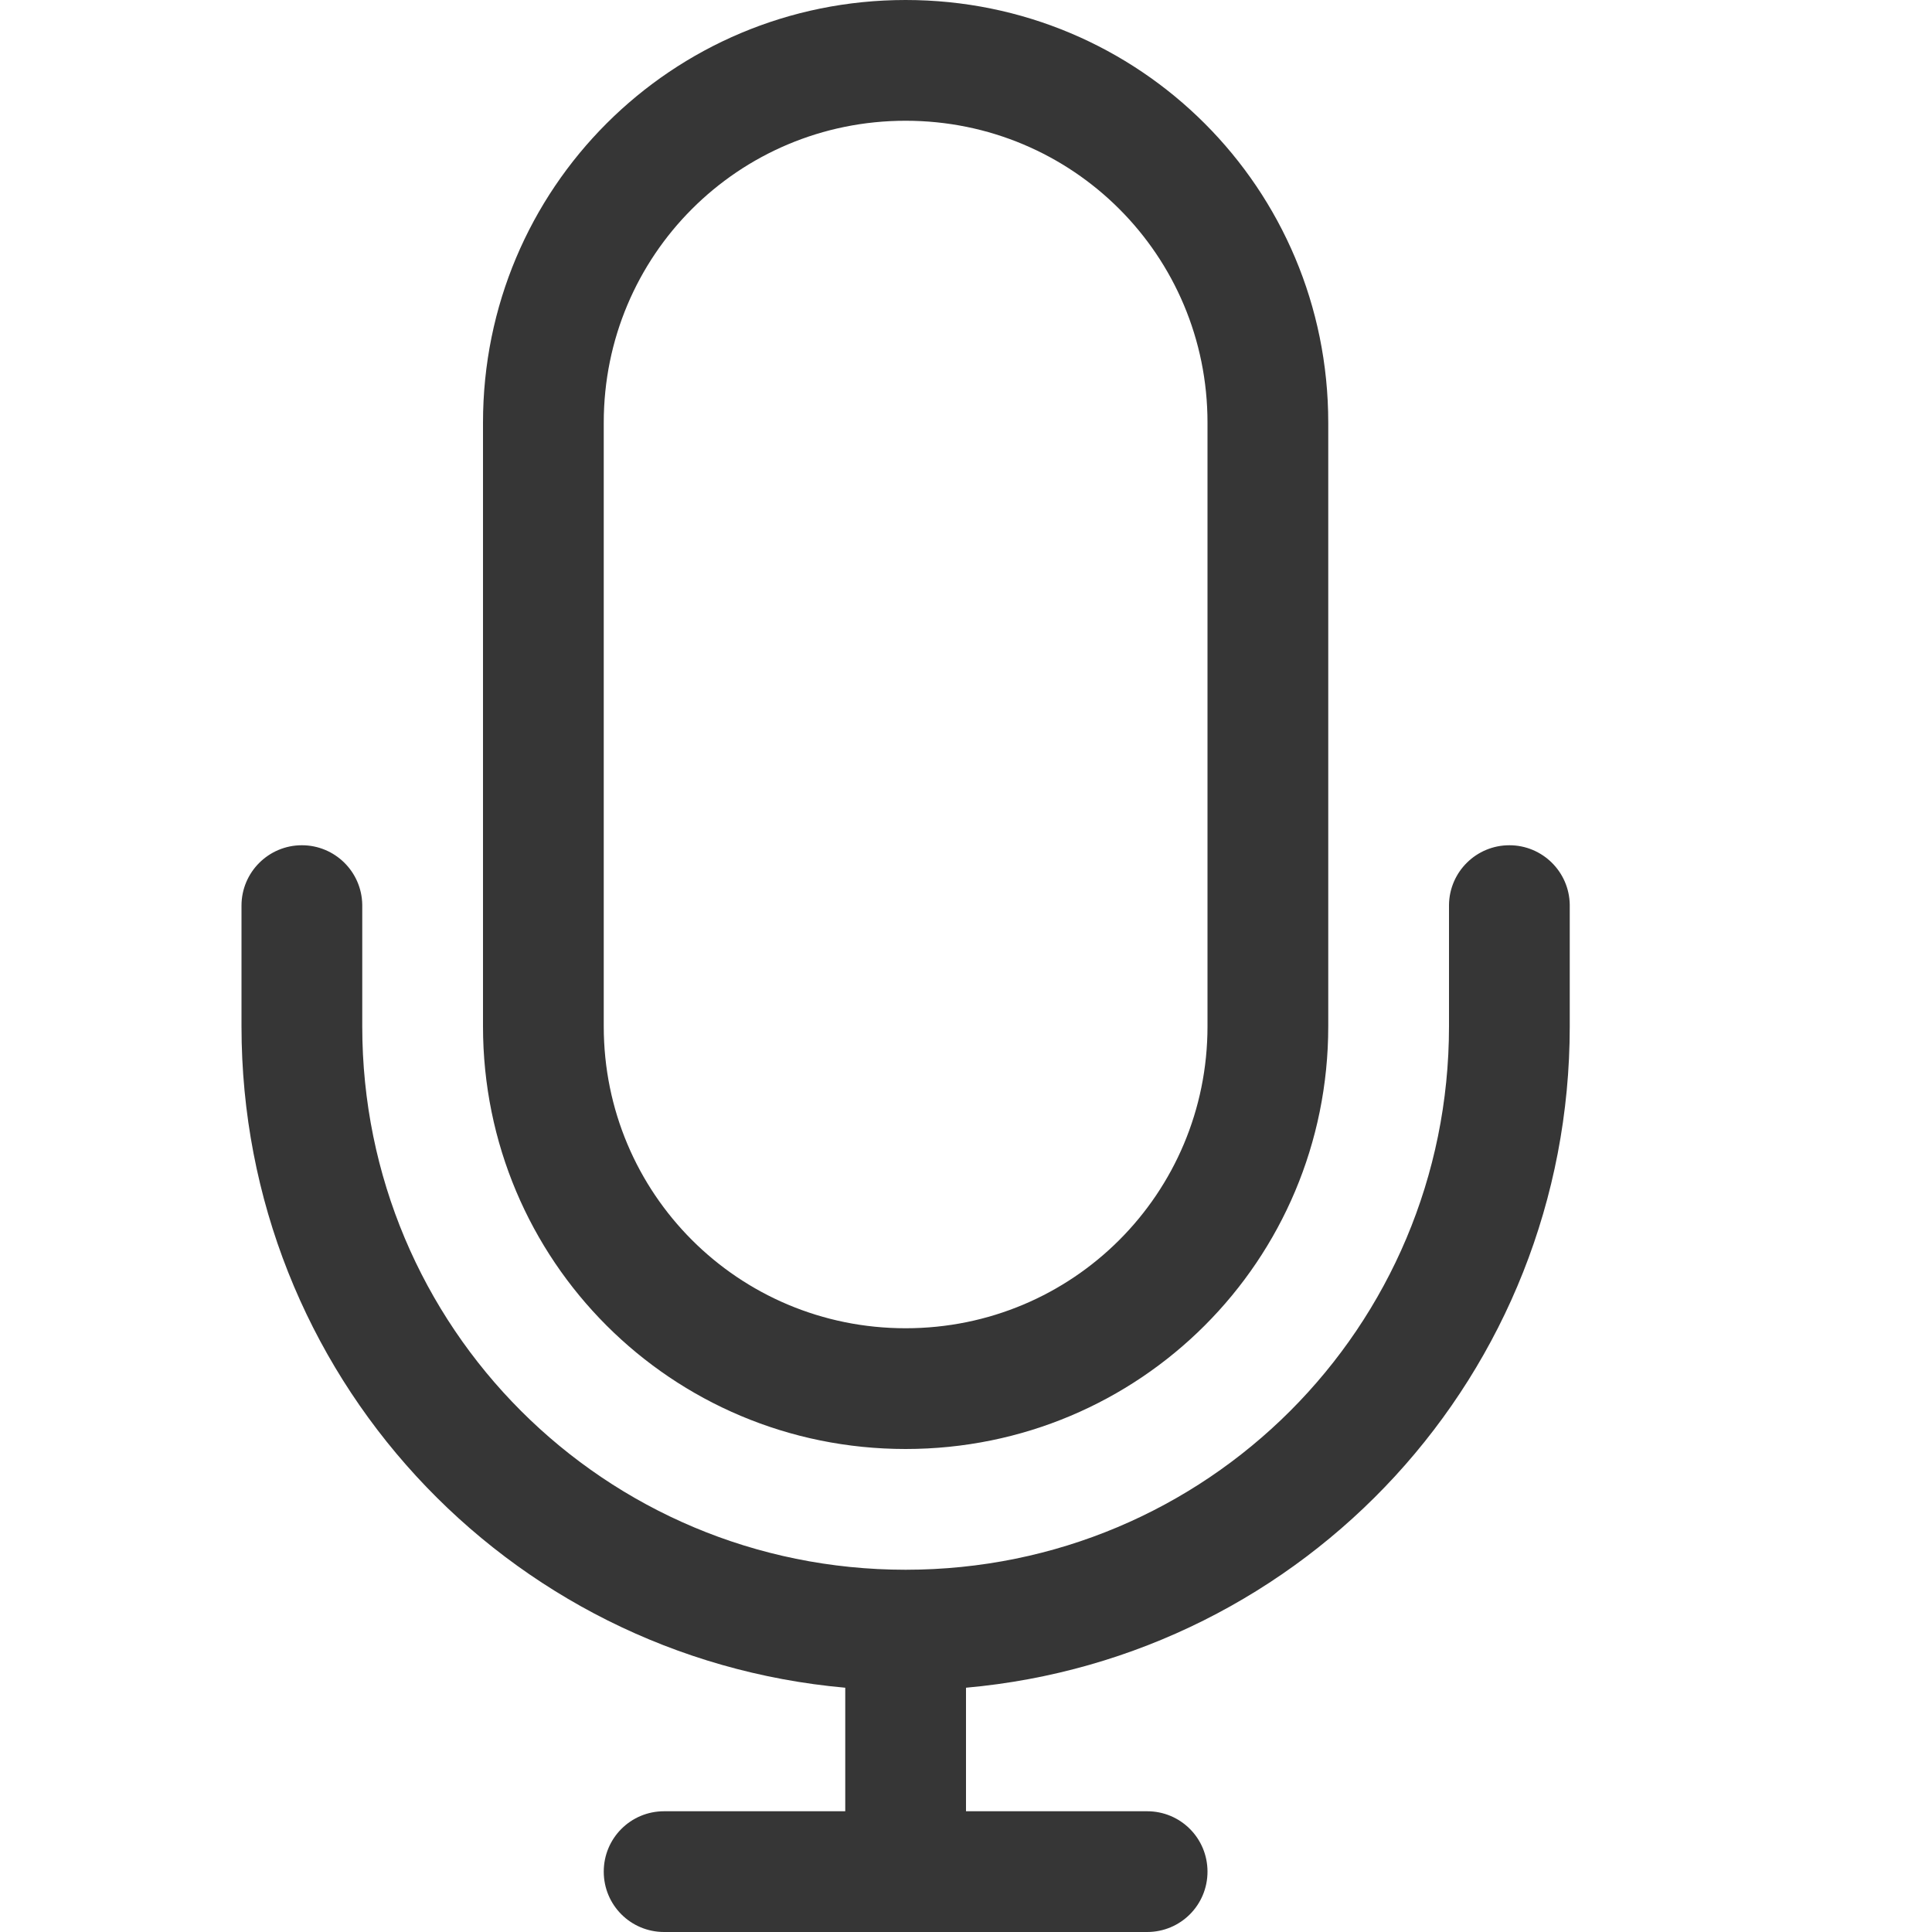
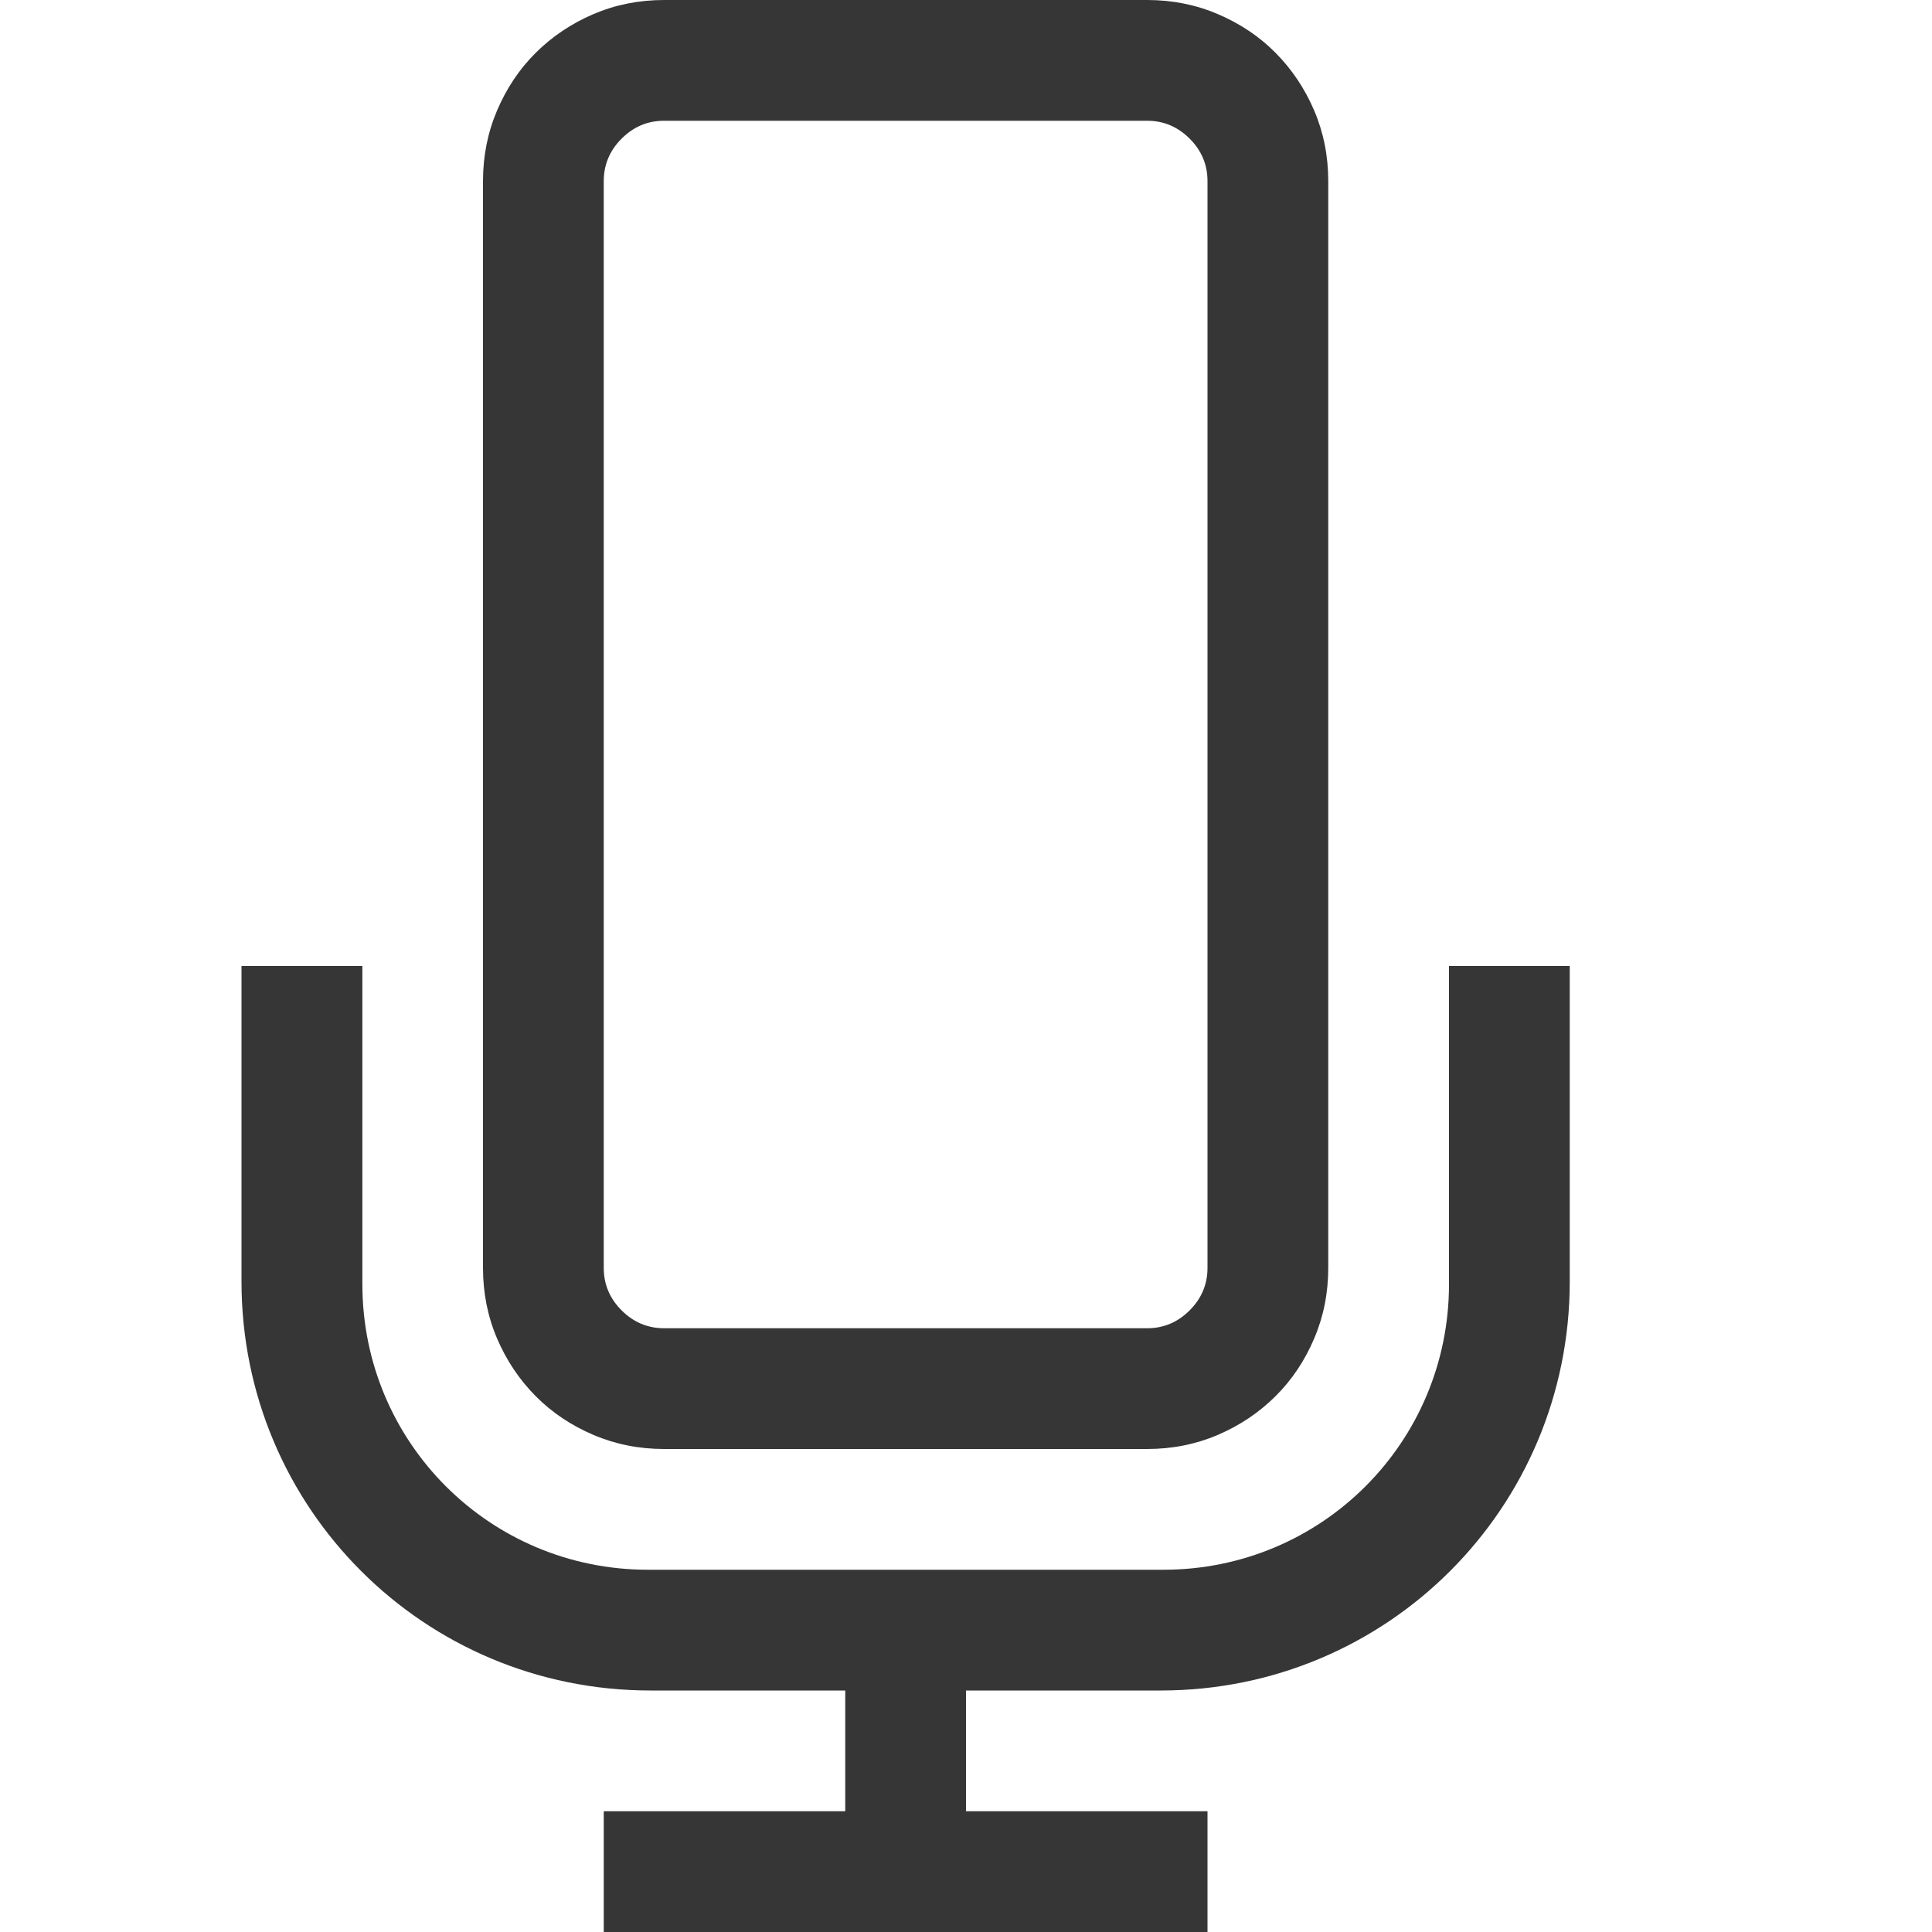
<svg xmlns="http://www.w3.org/2000/svg" width="16" height="16" version="1.1">
-   <path d="m7.5 0c-1.939 0-3.5 1.561-3.5 3.5v5c0 1.939 1.561 3.5 3.5 3.5s3.5-1.561 3.5-3.5v-5c0-1.939-1.561-3.5-3.5-3.5zm0 1c1.385 0 2.5 1.115 2.5 2.5v5c0 1.385-1.115 2.5-2.5 2.5s-2.5-1.115-2.5-2.5v-5c0-1.385 1.115-2.5 2.5-2.5zm-5 6a0.5 0.5 0 0 0-0.5 0.5v1c0 2.878 2.189 5.226 5 5.477v1.023h-1.5c-0.277 0-0.5 0.223-0.5 0.5s0.223 0.5 0.5 0.5h4c0.277 0 0.5-0.223 0.5-0.5s-0.223-0.5-0.5-0.5h-1.5v-1.023c2.811-0.251 5-2.598 5-5.477v-1-0.008a0.5 0.5 0 0 0-0.5-0.492 0.5 0.5 0 0 0-0.5 0.492 0.5 0.5 0 0 0 0 0.008v1c0 2.493-2.007 4.5-4.5 4.5s-4.5-2.007-4.5-4.5v-1.008a0.5 0.5 0 0 0-0.5-0.492z" fill="#363636" stroke-linecap="round" stroke-linejoin="round" stroke-width="2" style="paint-order:stroke fill markers" />
+   <g fill="#363636" stroke-linecap="round" stroke-linejoin="round" stroke-width="2" style="paint-order:stroke fill markers" aria-label="">
+     <path d="m5.5 0c-0.208 0-0.404 0.039-0.586 0.117s-0.341 0.185-0.477 0.32-0.242 0.294-0.32 0.477c-0.078 0.182-0.117 0.378-0.117 0.586v9c0 0.208 0.039 0.404 0.117 0.586 0.078 0.182 0.185 0.341 0.32 0.477s0.294 0.242 0.477 0.32c0.182 0.078 0.378 0.117 0.586 0.117h4c0.208 0 0.404-0.039 0.586-0.117 0.182-0.078 0.341-0.185 0.477-0.32s0.242-0.294 0.32-0.477c0.078-0.182 0.117-0.378 0.117-0.586v-9c0-0.208-0.039-0.404-0.117-0.586-0.078-0.182-0.185-0.341-0.32-0.477s-0.294-0.242-0.477-0.32c-0.182-0.078-0.378-0.117-0.586-0.117zm0 1h4c0.135 0 0.253 0.049 0.352 0.148s0.148 0.216 0.148 0.352v9c0 0.135-0.049 0.253-0.148 0.352-0.099 0.099-0.216 0.148-0.352 0.148h-4c-0.135 0-0.253-0.049-0.352-0.148-0.099-0.099-0.148-0.216-0.148-0.352v-9c0-0.135 0.049-0.253 0.148-0.352s0.216-0.148 0.352-0.148zm-3.5 7v2.613c0 1.876 1.511 3.387 3.387 3.387h1.613v1h-2v1h5v-1h-2v-1h1.613c1.876 0 3.387-1.511 3.387-3.387v-2.613h-1v2.635c0 1.31-1.055 2.365-2.365 2.365h-4.269c-1.31 0-2.365-1.055-2.365-2.365v-2.635z" fill="#363636" />
+   </g>
</svg>
